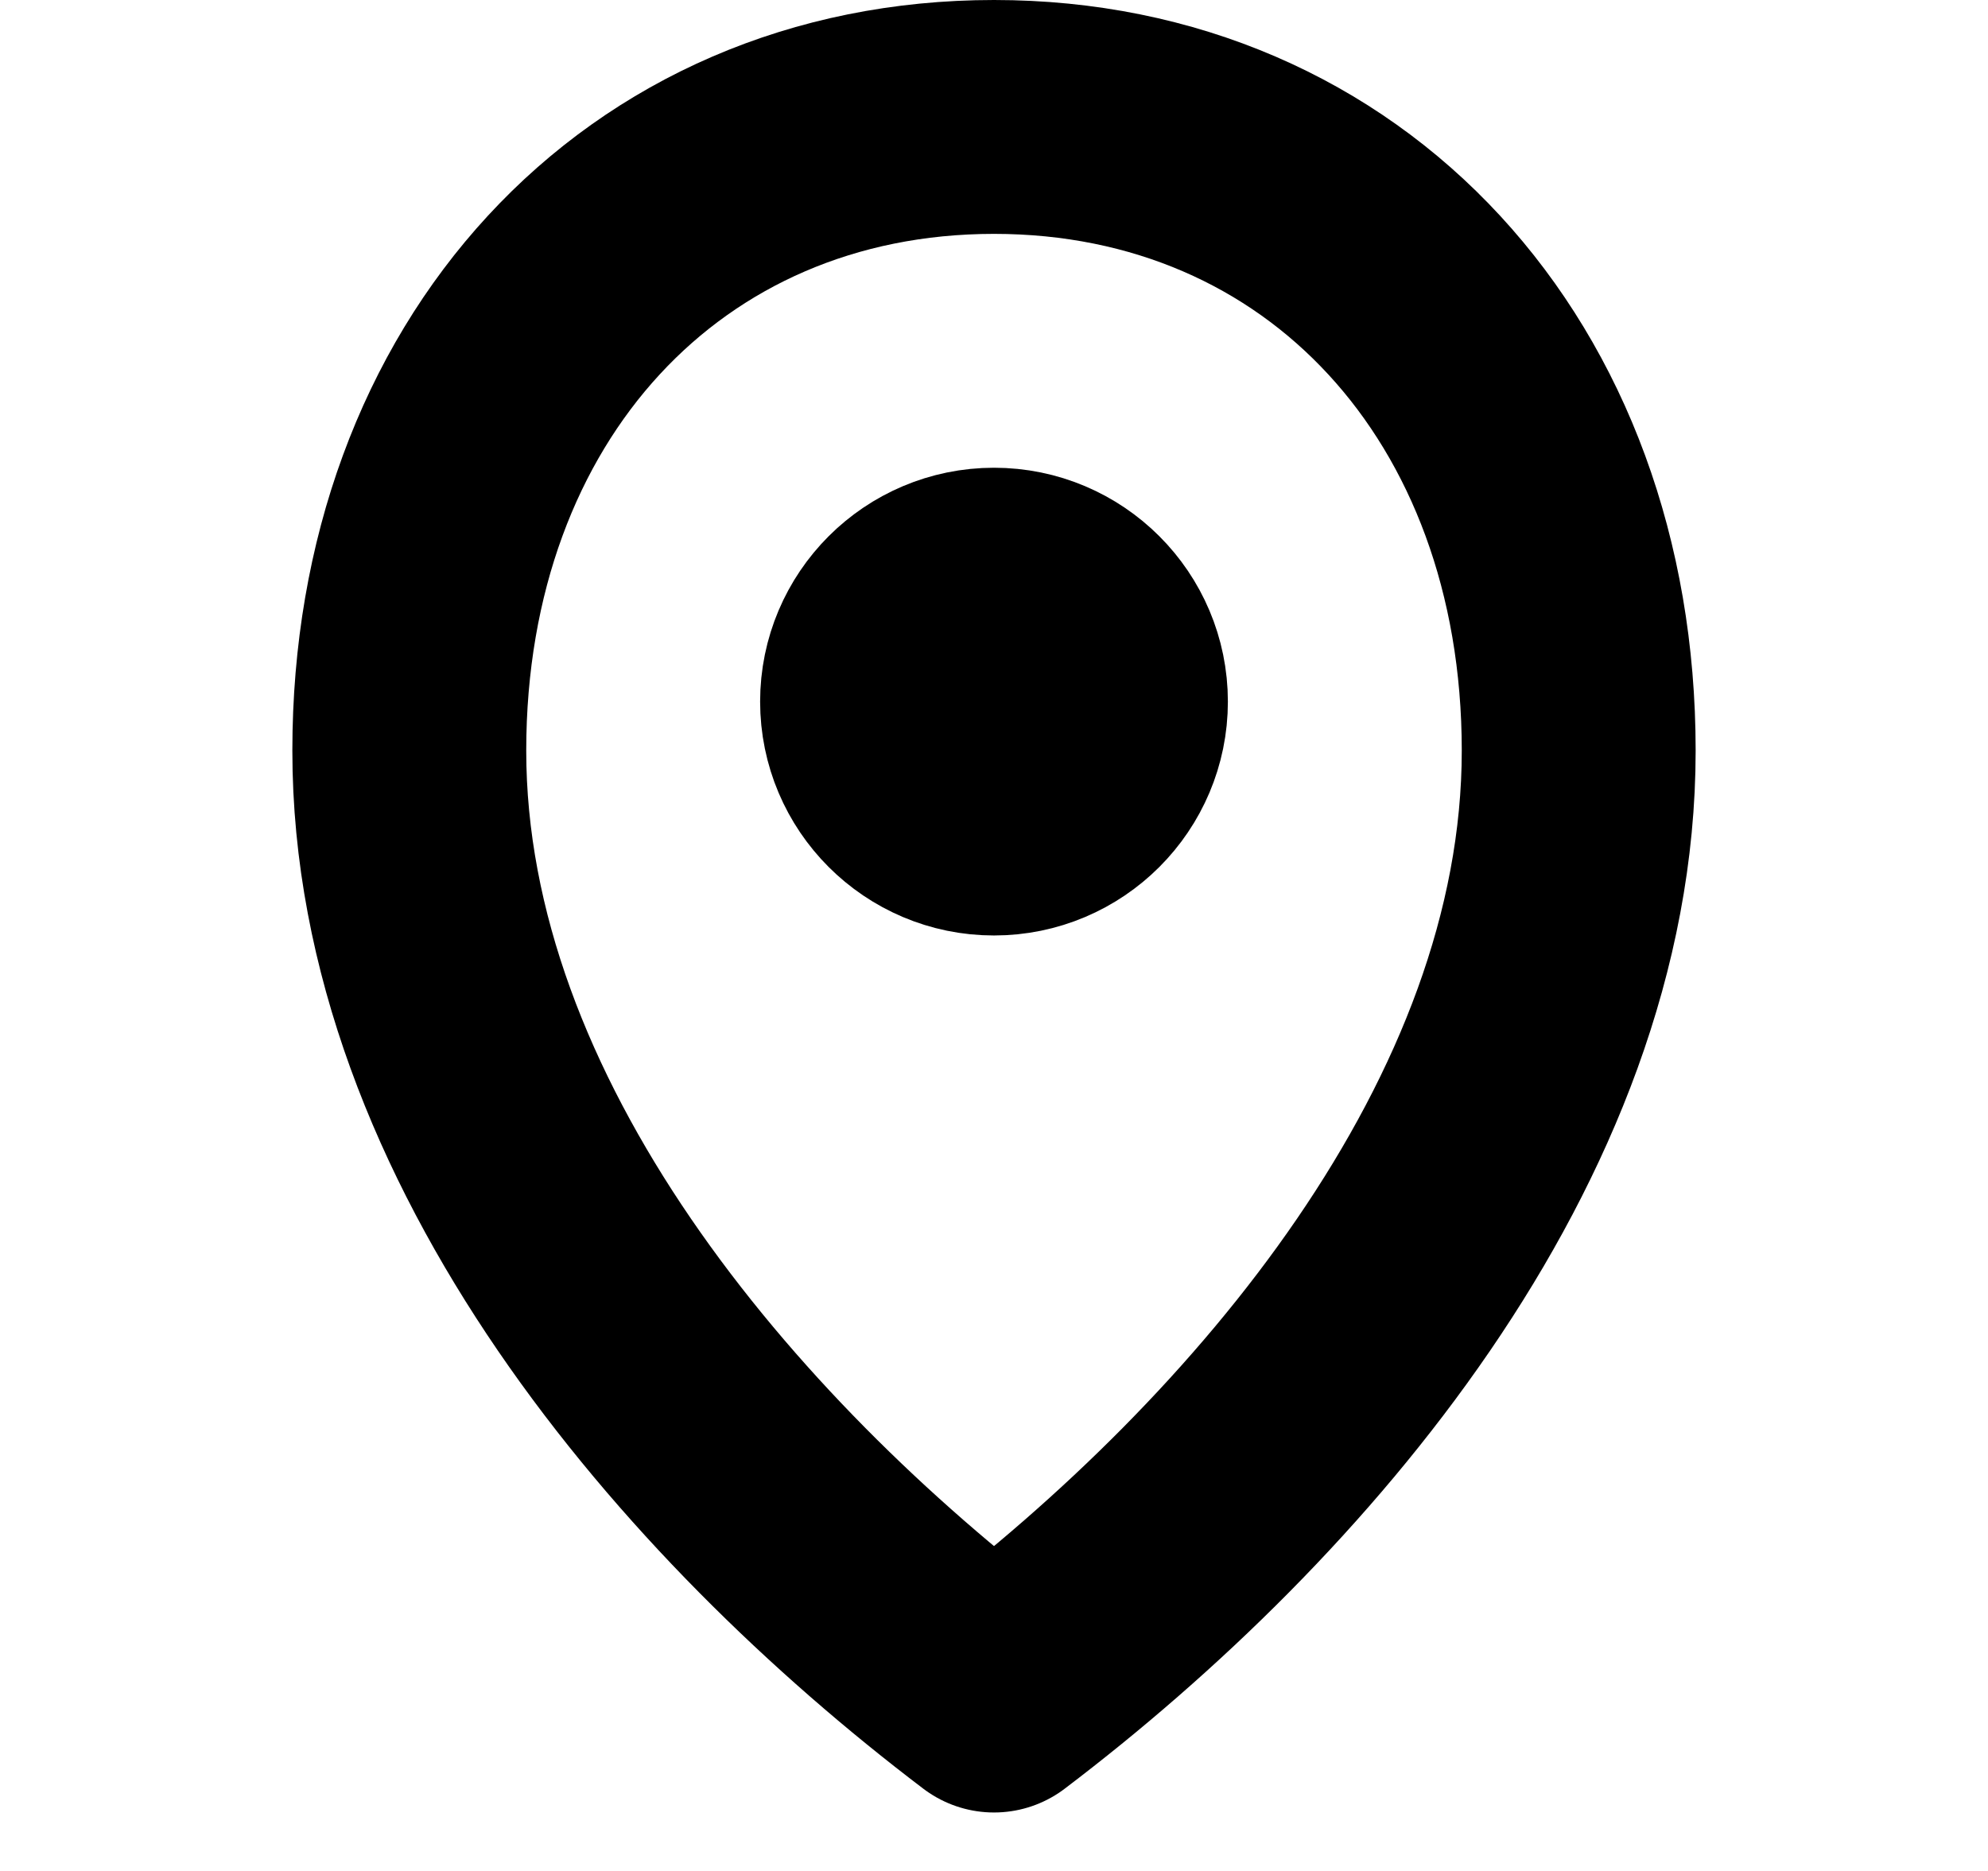
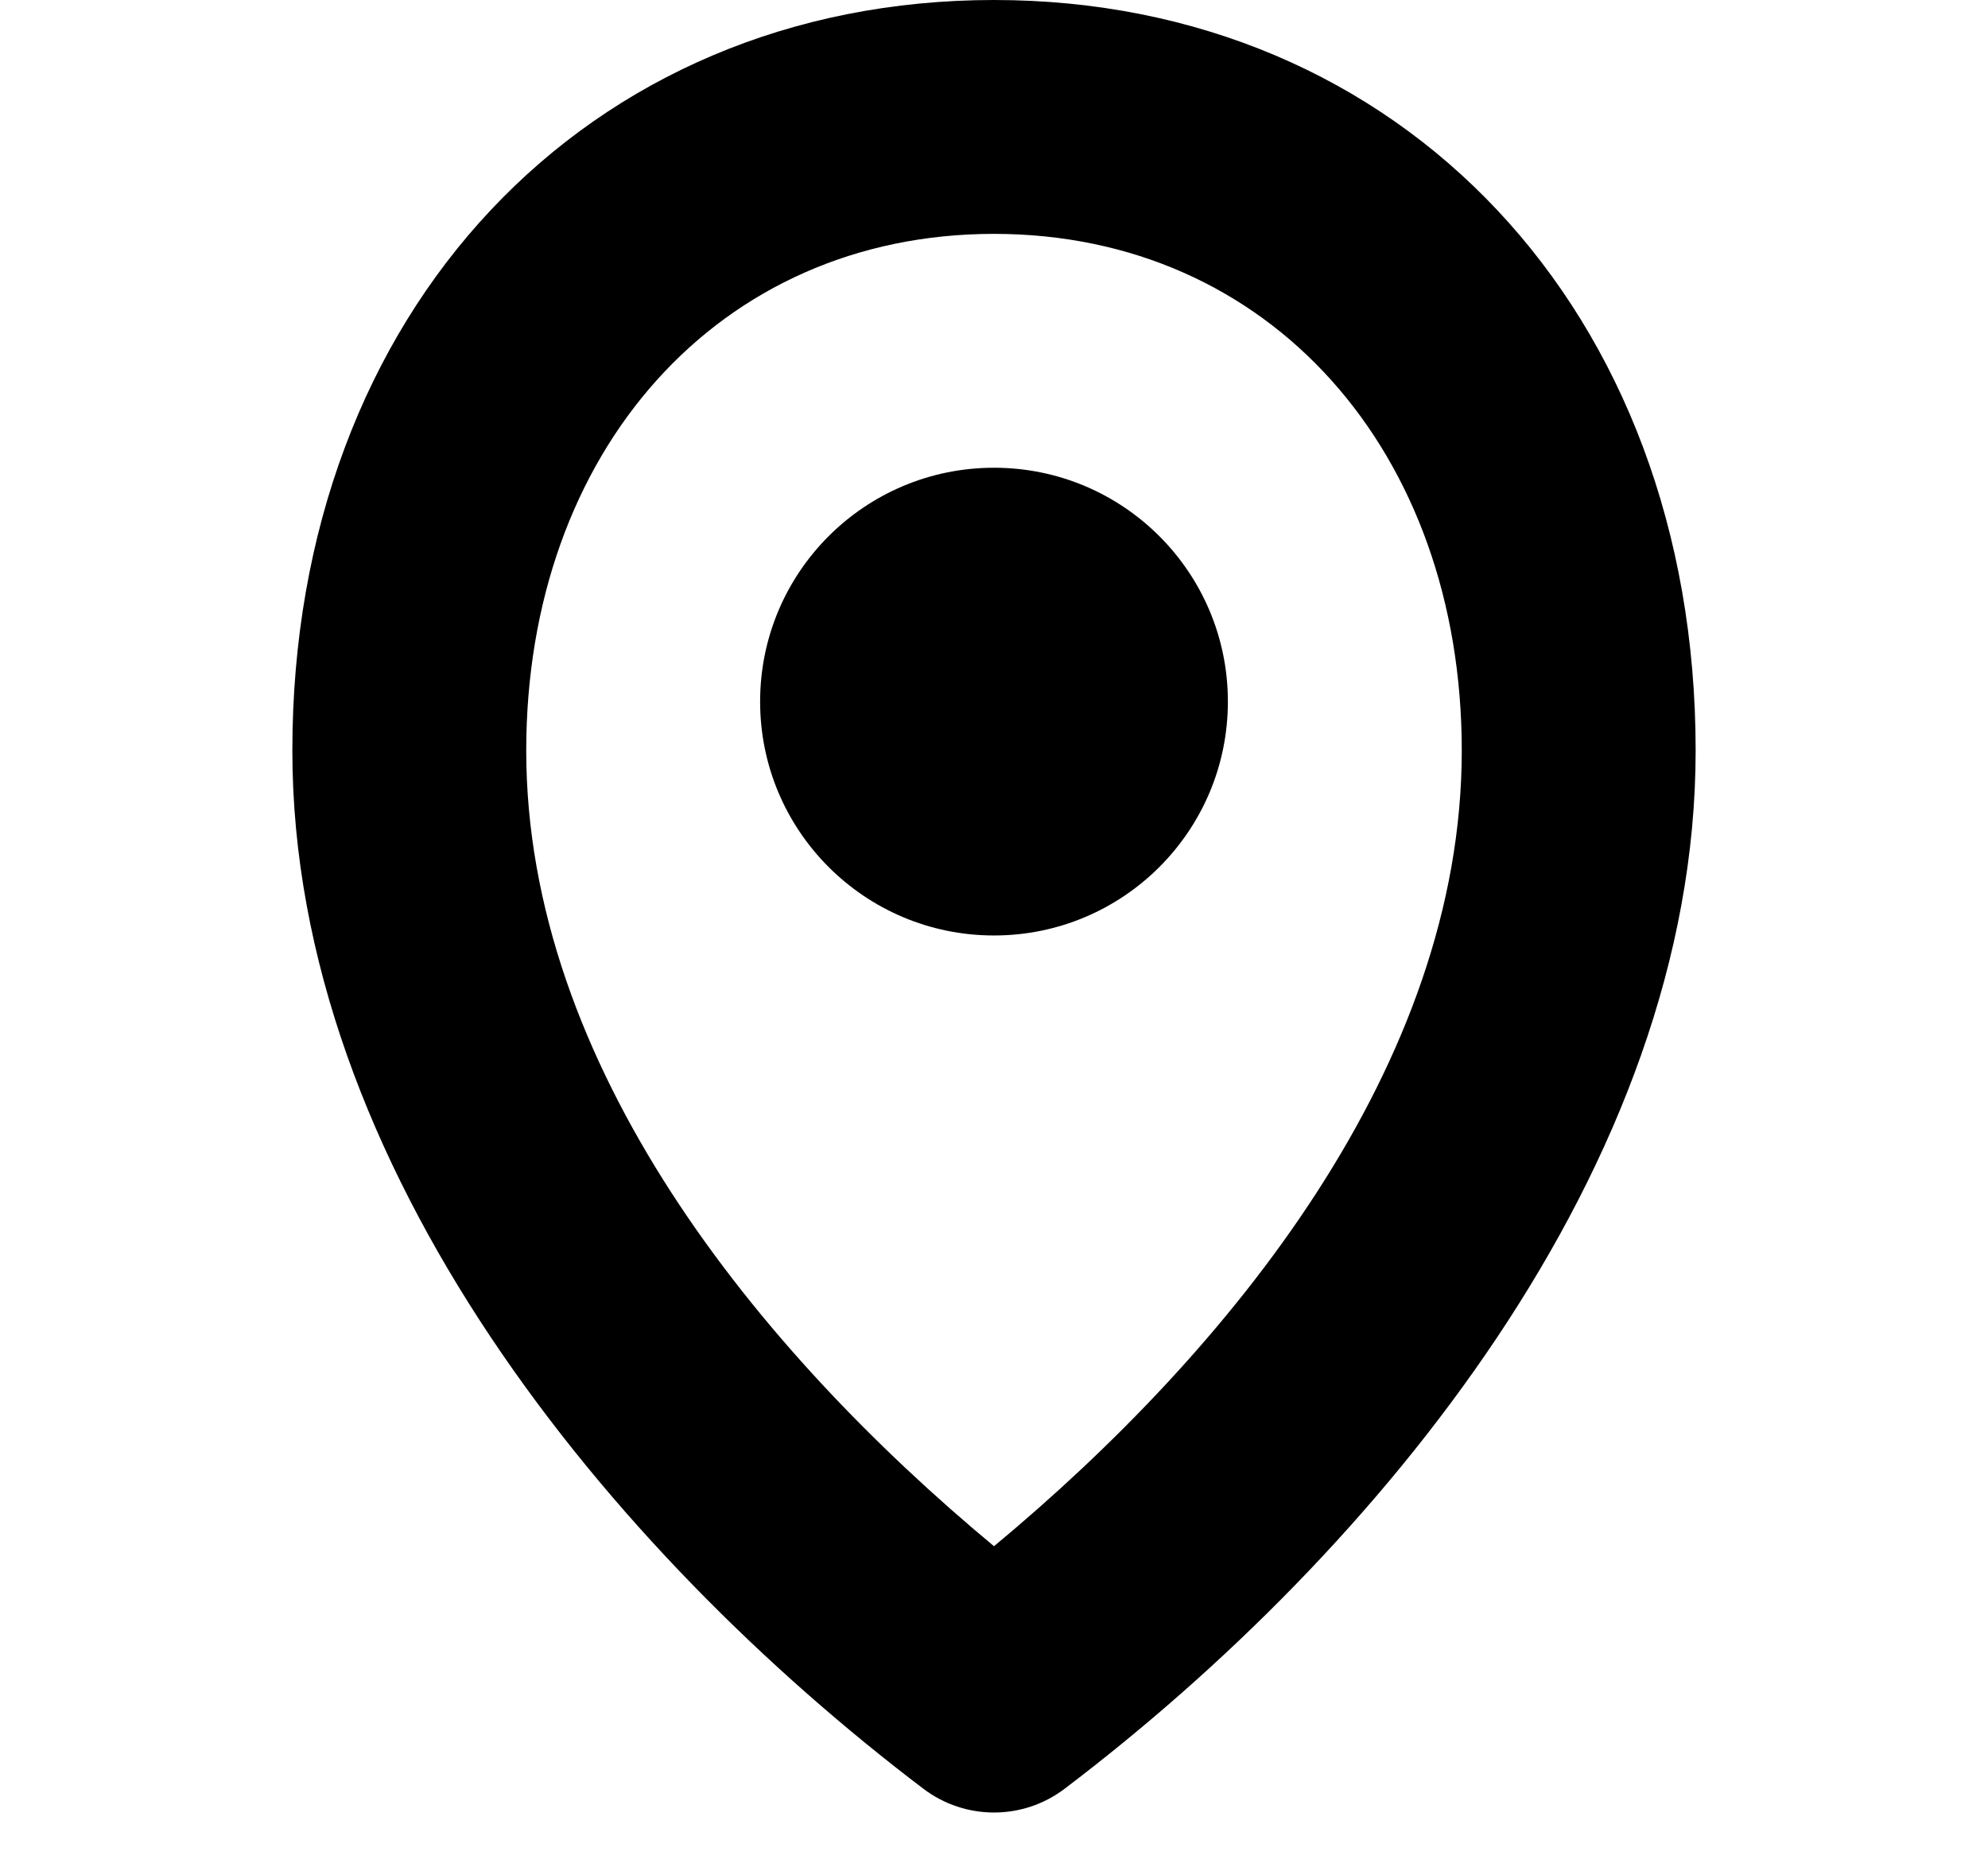
- <svg xmlns="http://www.w3.org/2000/svg" width="17" height="16" viewBox="0 0 17 16" fill="none">
-   <path d="M9.5 6C9.5 6.552 9.052 7 8.5 7C7.948 7 7.5 6.552 7.5 6C7.5 5.448 7.948 5 8.5 5C9.052 5 9.5 5.448 9.5 6Z" stroke="black" stroke-width="2" stroke-linejoin="round" />
-   <path d="M3.5 6.419C3.5 3.258 5.583 1 8.5 1C11.417 1 13.5 3.258 13.5 6.419C13.5 9.679 10.944 12.646 8.5 14.5C6.056 12.646 3.5 9.679 3.5 6.419Z" stroke="black" stroke-width="2" stroke-linejoin="round" />
+ <svg xmlns="http://www.w3.org/2000/svg" width="100%" height="100%" viewBox="0 0 17 16" version="1.1" xml:space="preserve" style="fill-rule:evenodd;clip-rule:evenodd;stroke-linejoin:round;stroke-miterlimit:2;">
+   <path d="M10.5,6C10.5,7.105 9.605,8 8.5,8C7.395,8 6.5,7.105 6.5,6C6.5,4.895 7.395,4 8.5,4C9.605,4 10.5,4.895 10.5,6Z" />
+   <path d="M2.5,6.419C2.5,2.652 5.024,0 8.5,0C11.976,0 14.5,2.652 14.5,6.419C14.5,9.983 11.776,13.27 9.104,15.297C8.747,15.568 8.253,15.568 7.896,15.297C5.224,13.27 2.5,9.983 2.5,6.419ZM4.5,6.419C4.5,9.108 6.475,11.54 8.5,13.223C10.525,11.54 12.5,9.108 12.5,6.419C12.5,3.864 10.858,2 8.5,2C6.142,2 4.5,3.864 4.5,6.419Z" />
</svg>
